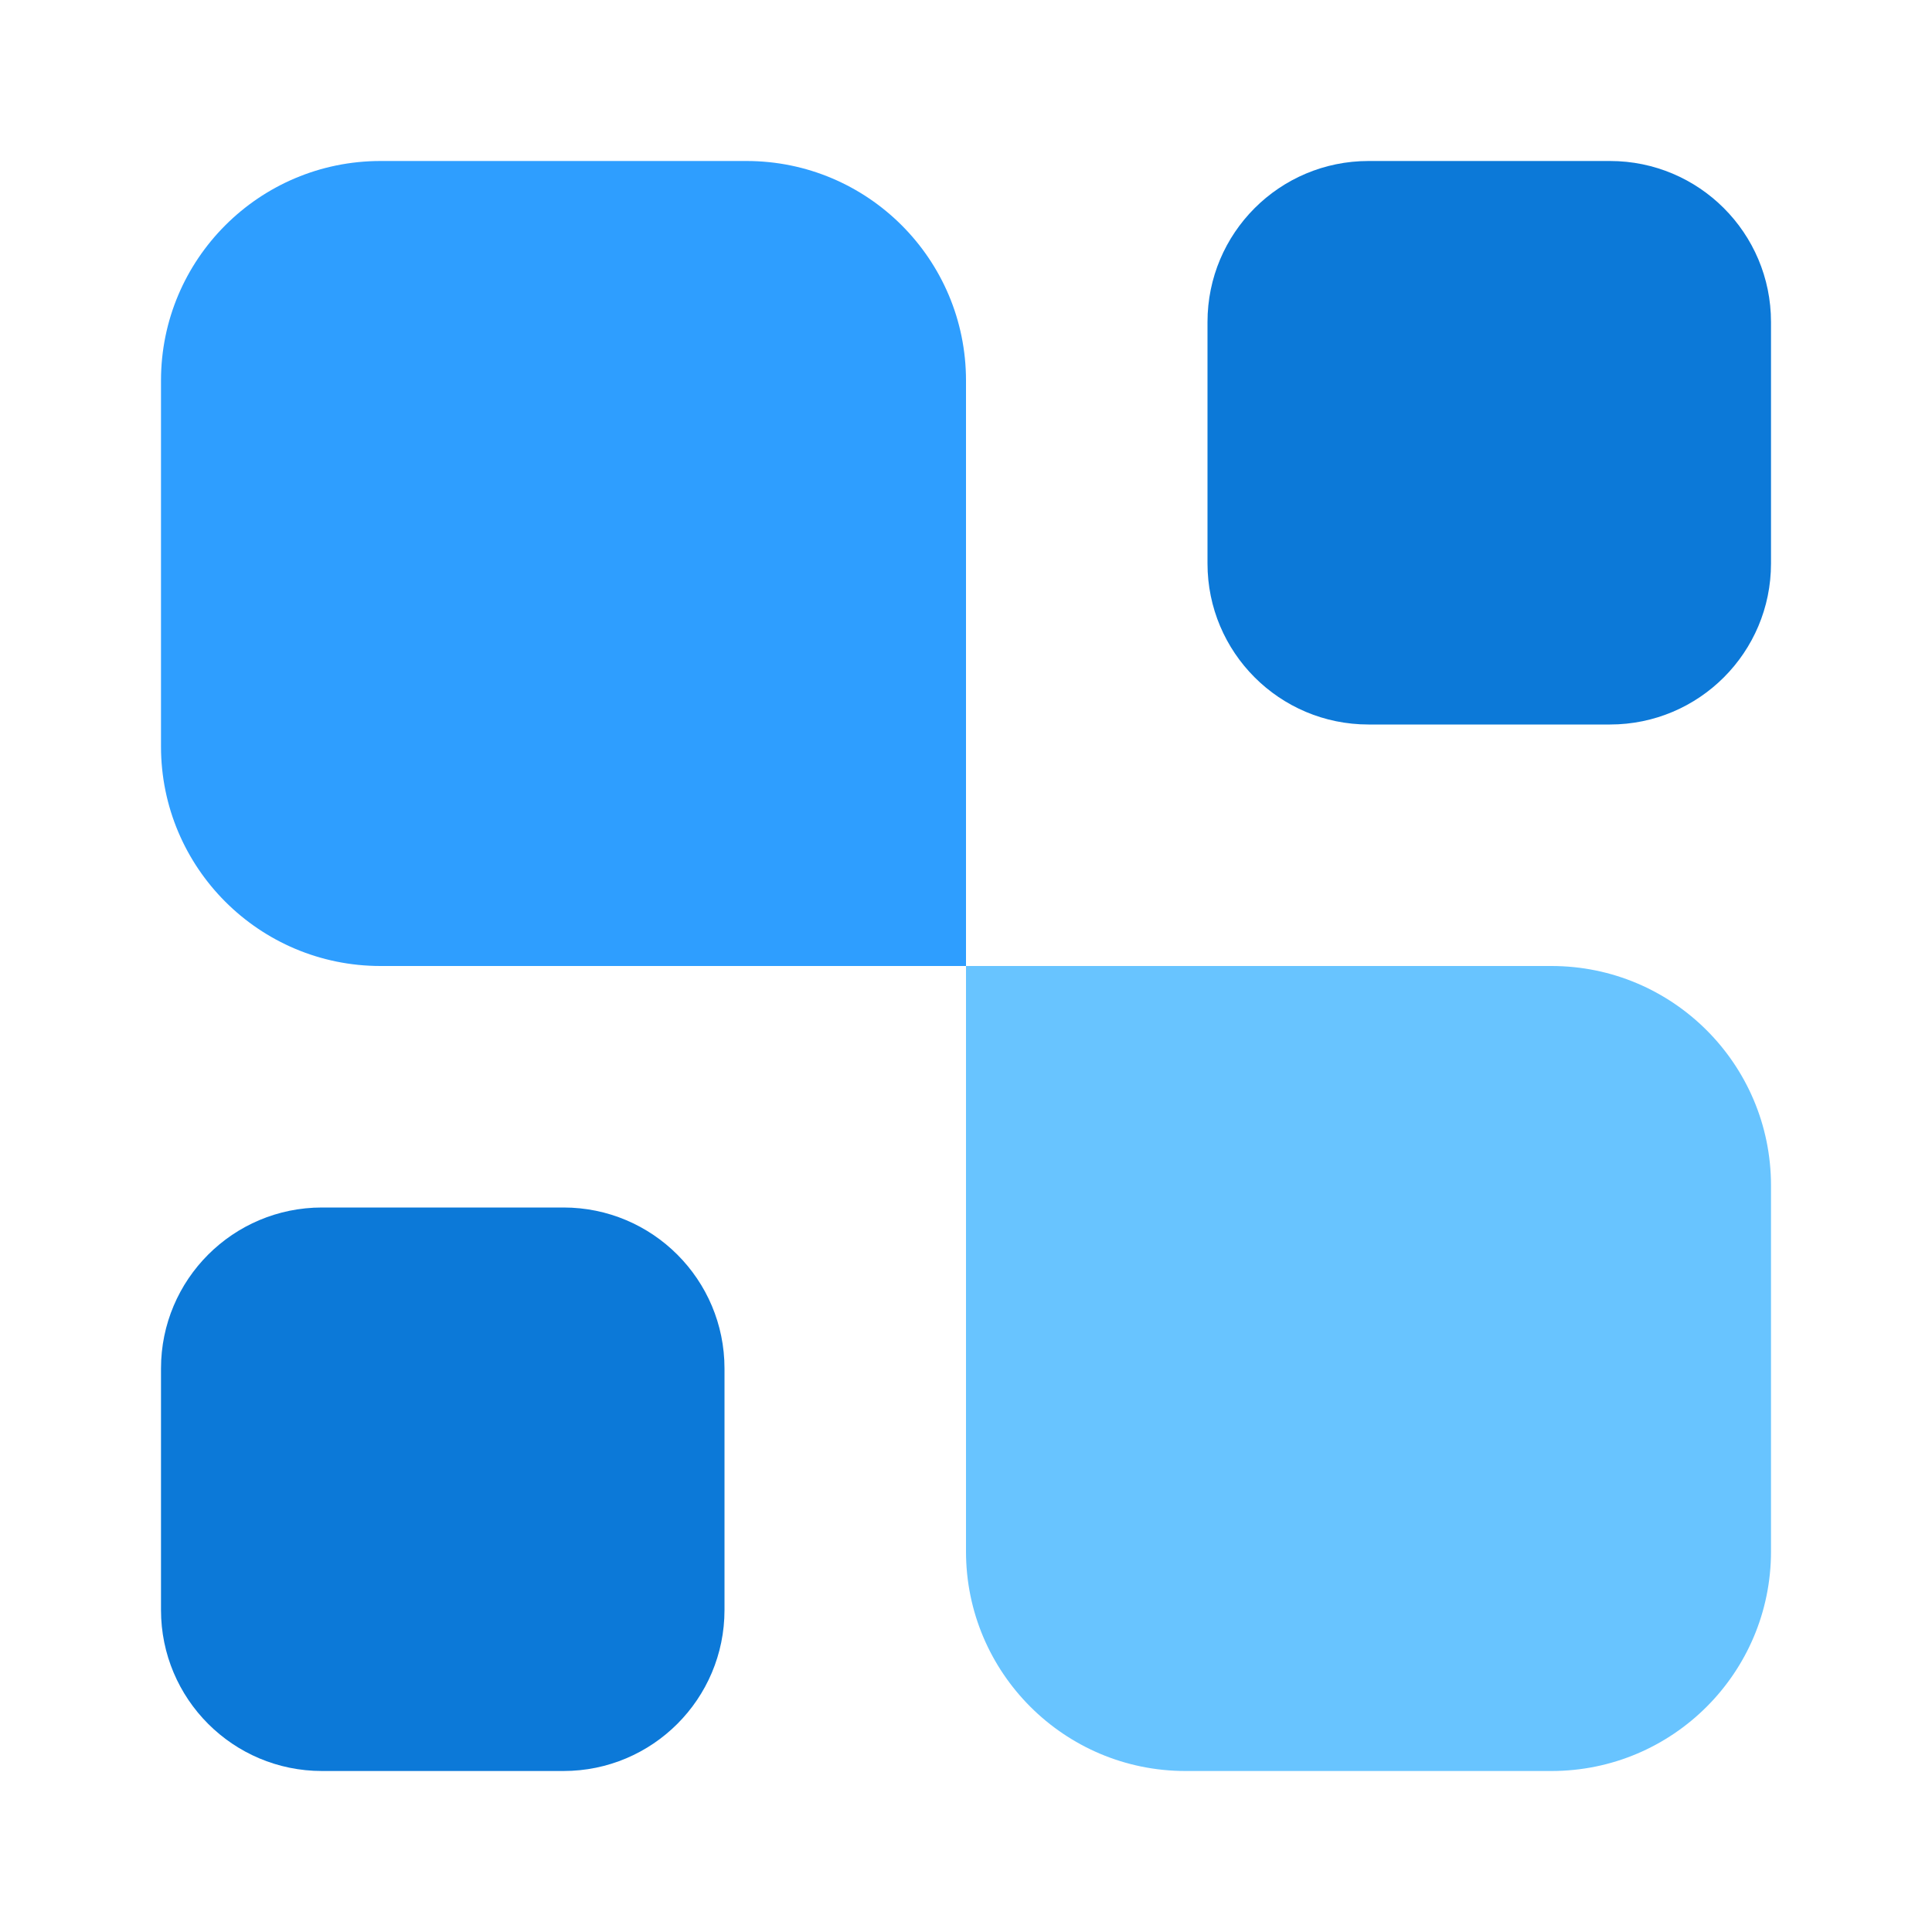
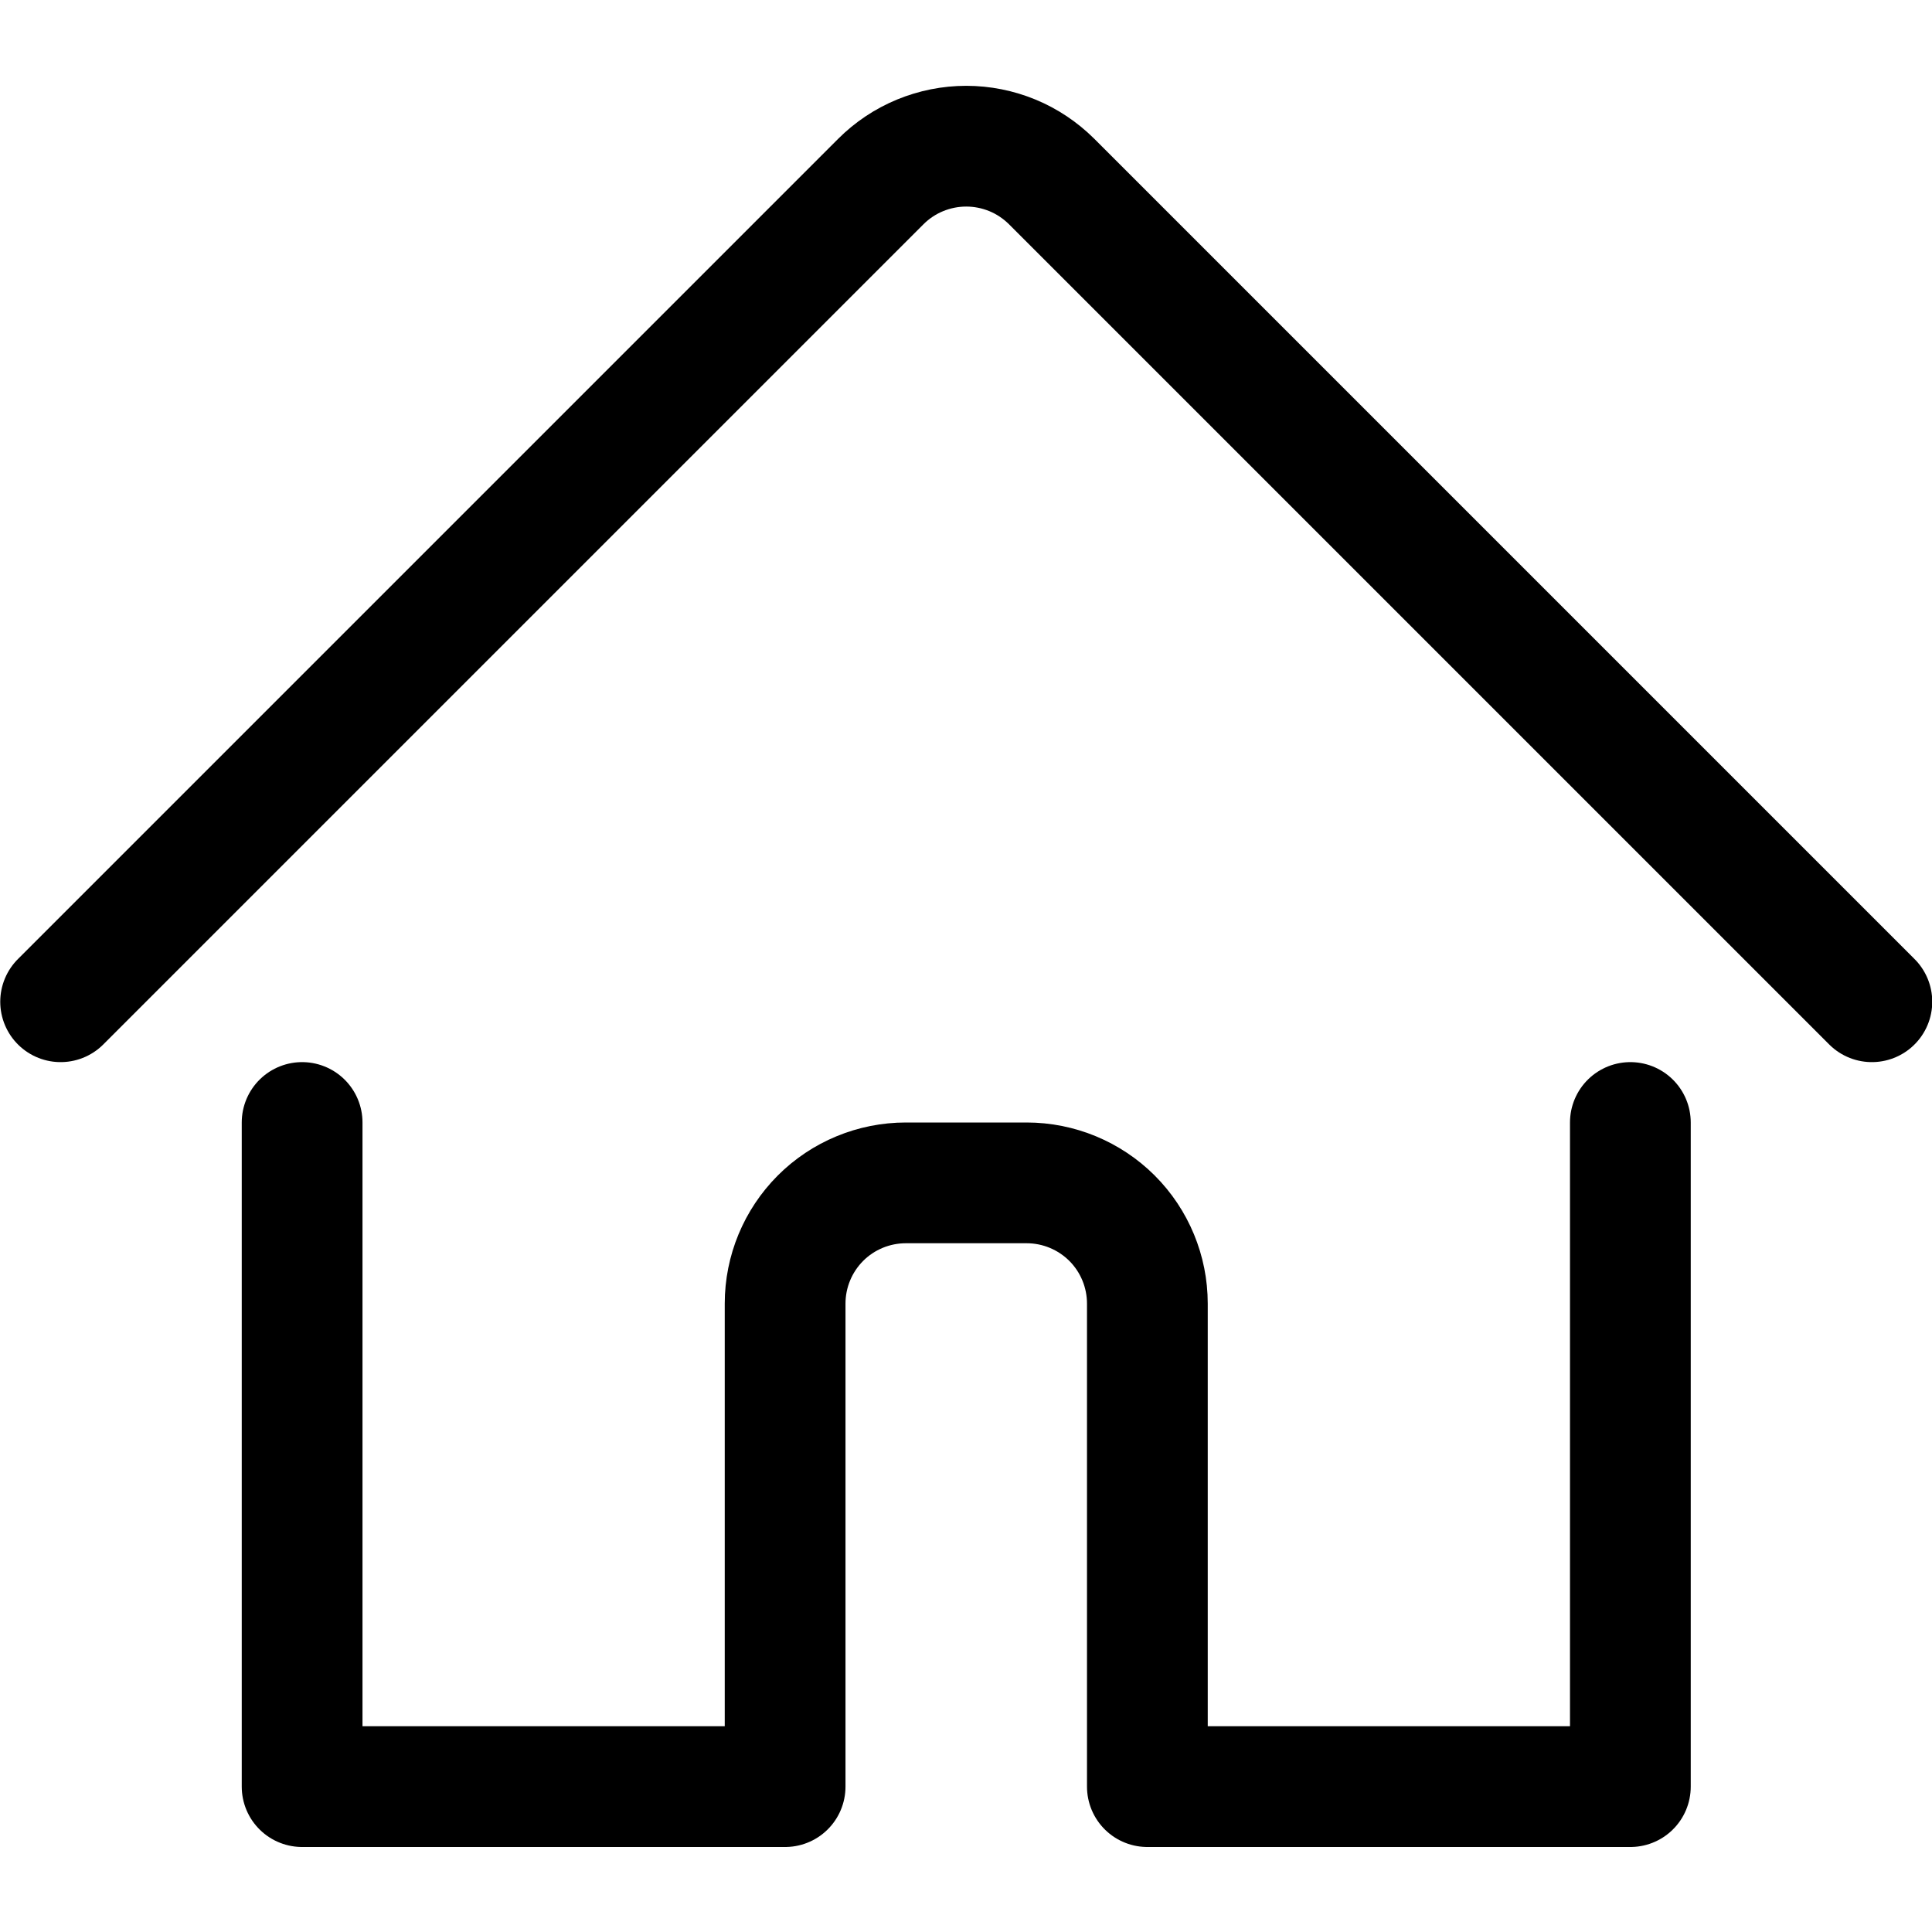
- <svg xmlns="http://www.w3.org/2000/svg" width="24" height="24" viewBox="0 0 24 24" fill="none">
-   <path d="M22 19.273C22 20.779 20.779 22 19.273 22H14.727C13.221 22 12 20.779 12 19.273V12H19.273C20.779 12 22 13.221 22 14.727V19.273Z" fill="#68C4FF" />
-   <path d="M20 2C21.105 2 22 2.895 22 4V7C22 8.105 21.105 9 20 9H17C15.895 9 15 8.105 15 7V4C15 2.895 15.895 2 17 2H20Z" fill="#0C79D8" />
-   <path d="M7 15C8.105 15 9 15.895 9 17V20C9 21.105 8.105 22 7 22H4C2.895 22 2 21.105 2 20V17C2 15.895 2.895 15 4 15H7Z" fill="#0C79D8" />
-   <path d="M12 12H4.727C3.221 12 2 10.779 2 9.273V4.727C2 3.221 3.221 2 4.727 2H9.273C10.779 2 12 3.221 12 4.727V12Z" fill="#2E9EFF" />
+ <svg xmlns="http://www.w3.org/2000/svg" fill="none" viewBox="0 0 24 24" id="House-1--Streamline-Ultimate" height="24" width="24">
+   <path stroke="#000000" stroke-linecap="round" stroke-linejoin="round" d="M3.753 13.944v8.25h6v-6c0 -0.398 0.158 -0.779 0.439 -1.061 0.281 -0.281 0.663 -0.439 1.061 -0.439h1.5c0.398 0 0.779 0.158 1.061 0.439 0.281 0.281 0.439 0.663 0.439 1.061v6h6v-8.25" stroke-width="1.5" />
+   <path stroke="#000000" stroke-linecap="round" stroke-linejoin="round" d="M0.753 12.444 10.942 2.255c0.139 -0.139 0.305 -0.25 0.487 -0.325 0.182 -0.075 0.377 -0.114 0.574 -0.114 0.197 0 0.392 0.039 0.574 0.114 0.182 0.075 0.347 0.186 0.487 0.325L23.253 12.444" stroke-width="1.5" />
</svg>
